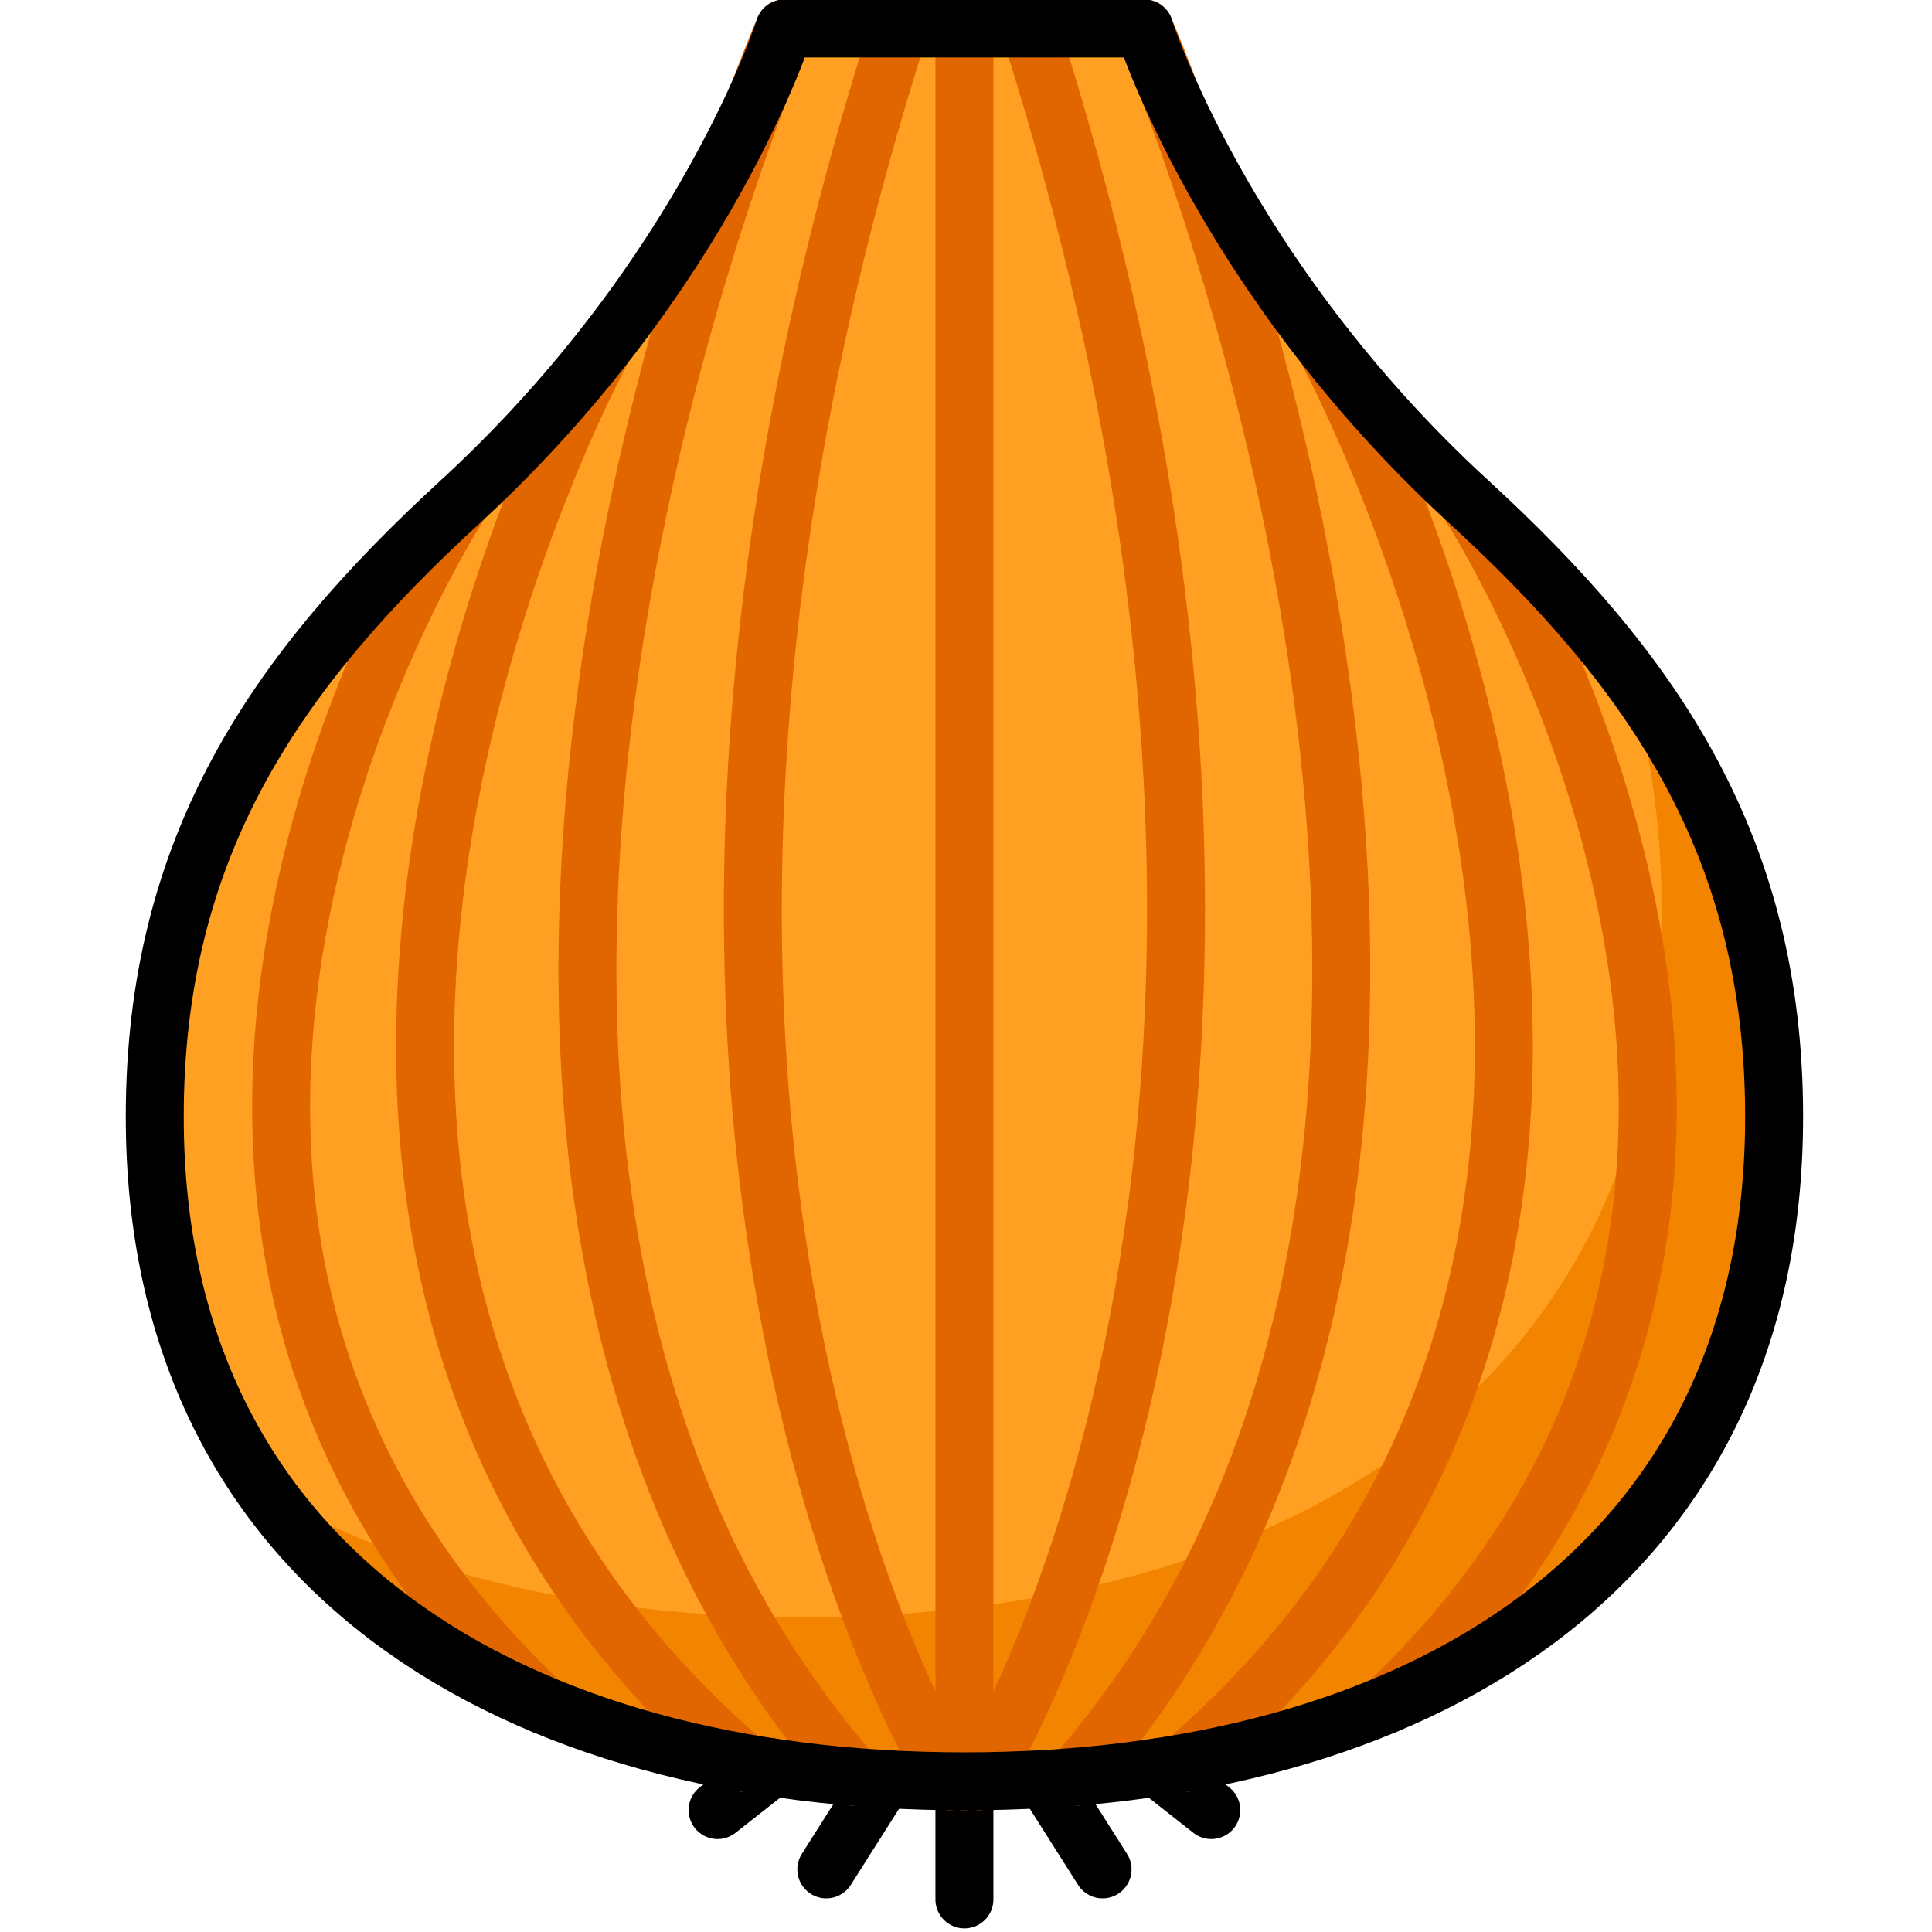
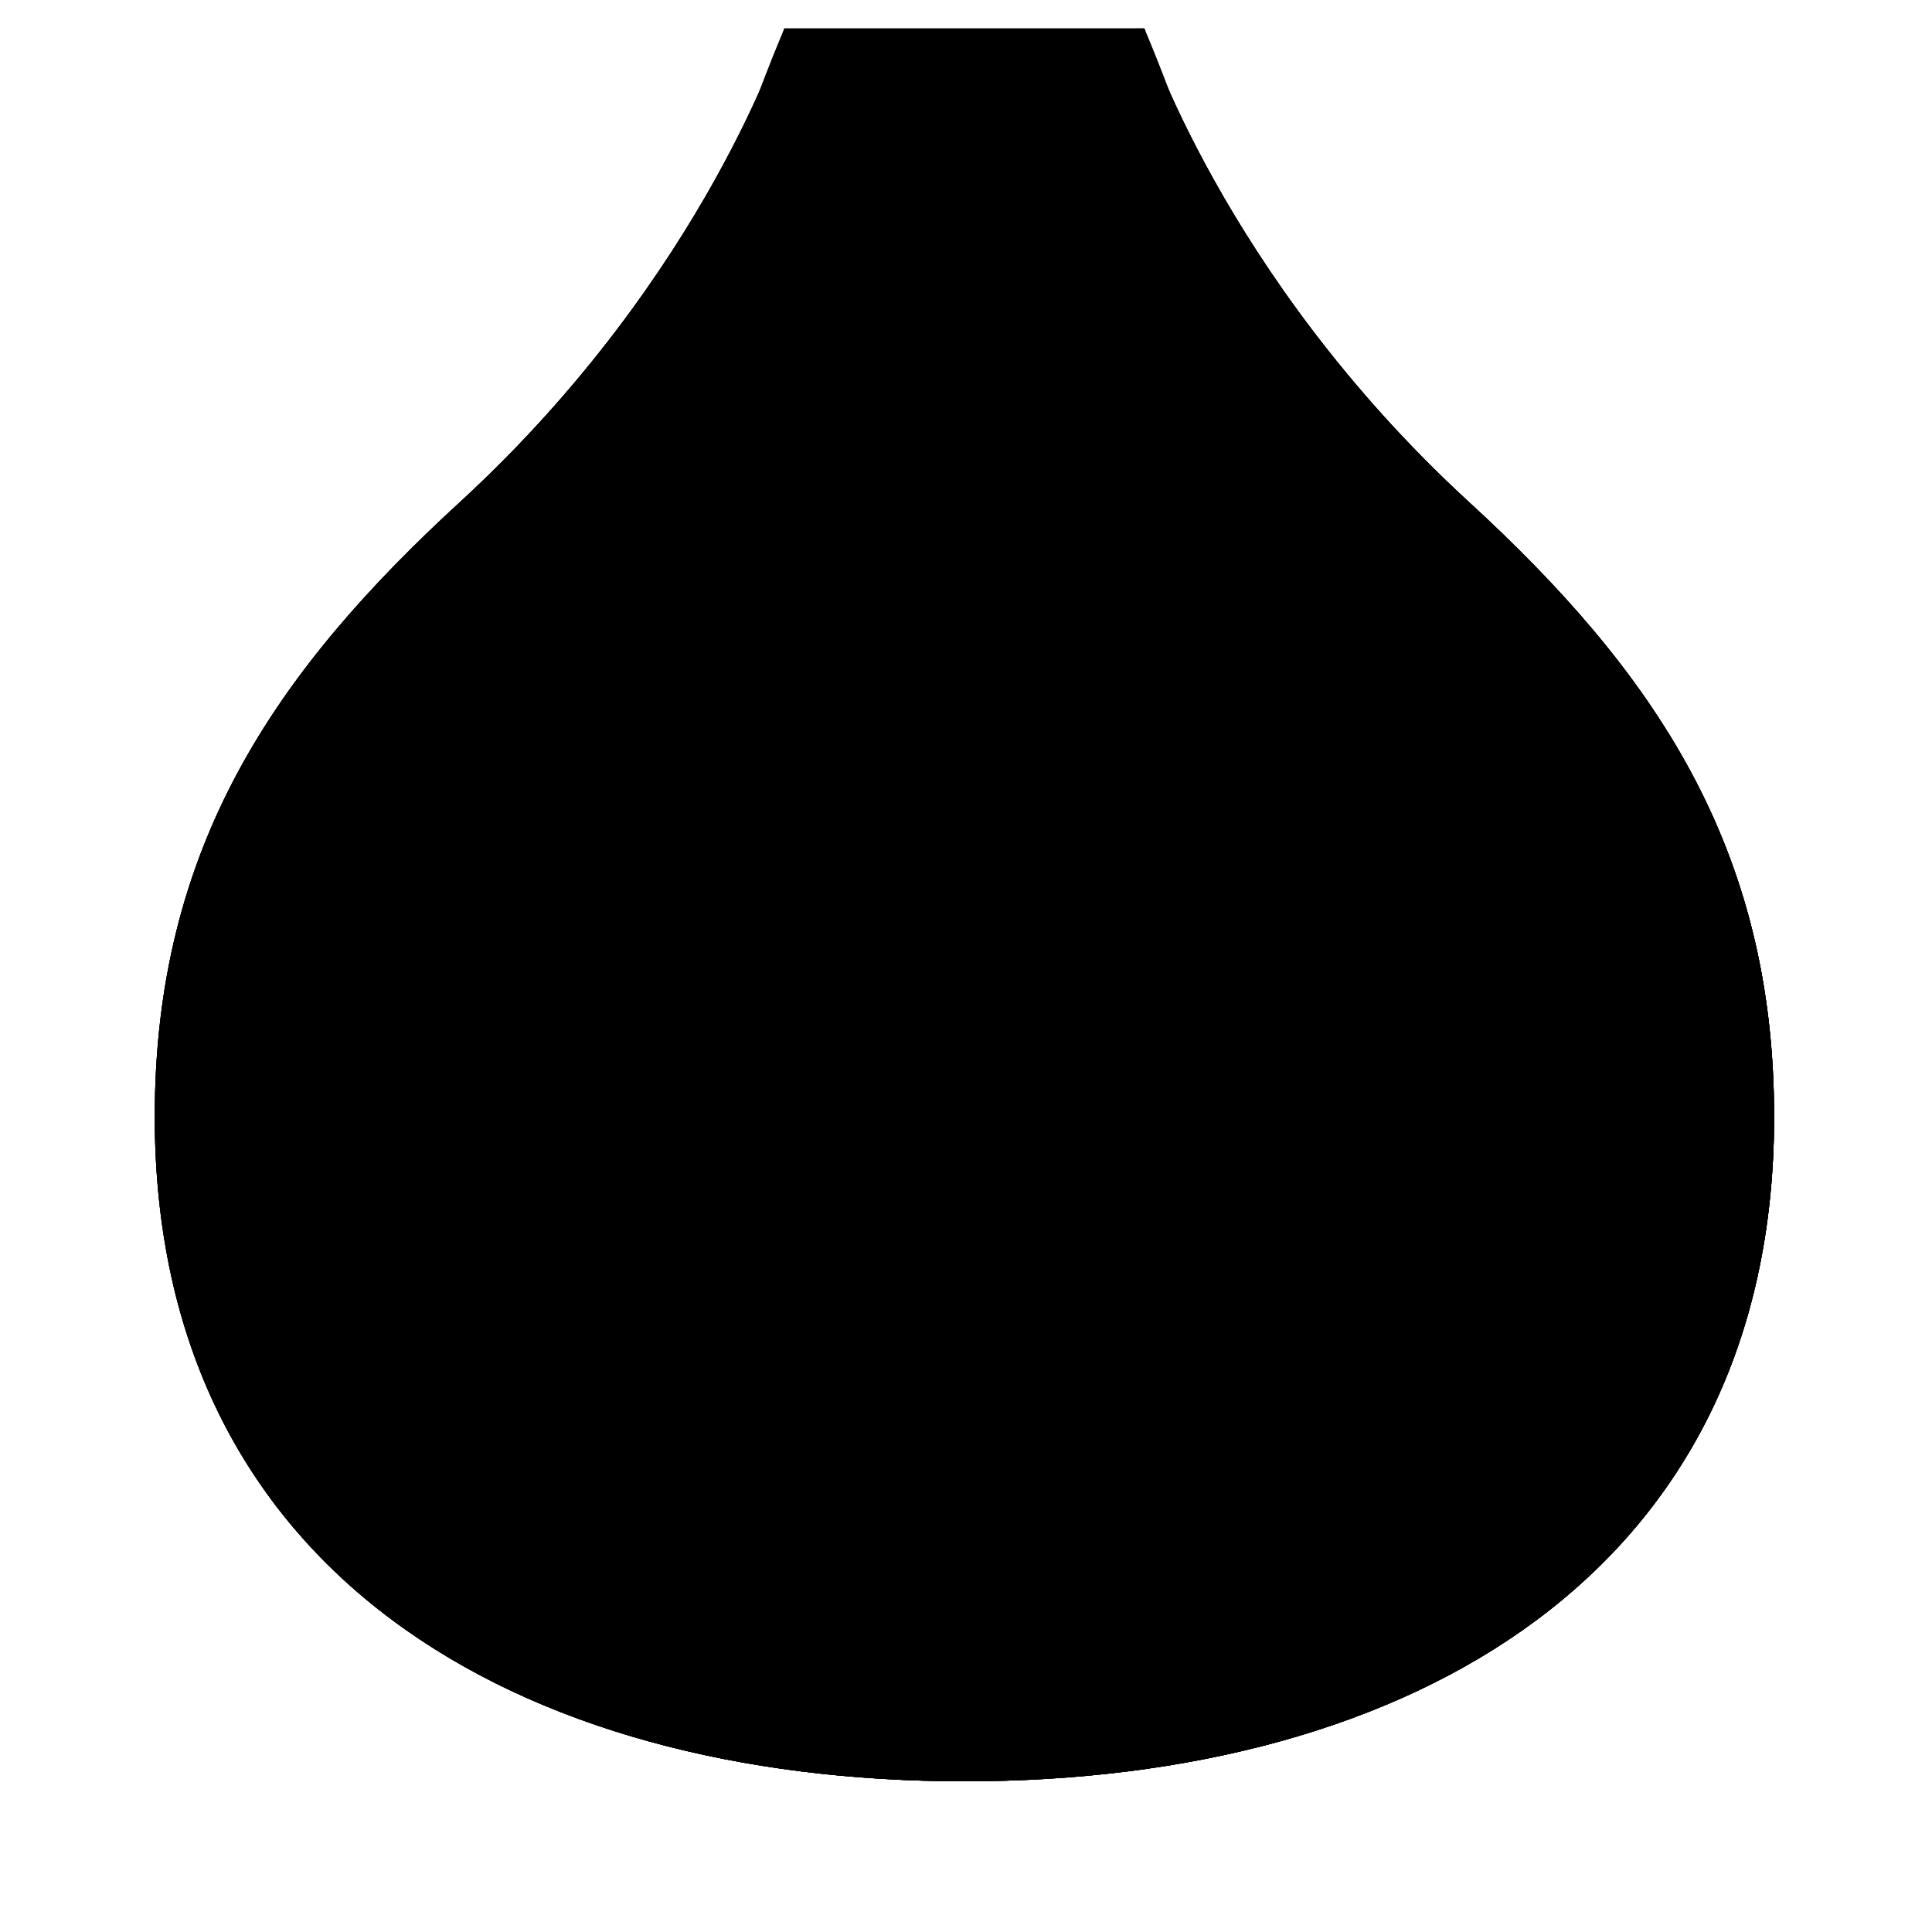
<svg xmlns="http://www.w3.org/2000/svg" viewBox="0 0 500 500">
-   <defs>
-     <style>
-       .onion1 {
-         fill: #ffa022;
-       }
- 
-       .onion2 {
-         fill: #f28400;
-       }
- 
-       .onion3,
-       .onion4 {
-         fill: none;
-         stroke-linecap: round;
-         stroke-linejoin: round;
-         stroke-width: 15px;
-       }
- 
-       .onion3 {
-         stroke: #000;
-       }
- 
-       .onion4 {
-         stroke: #e26600;
-       }
-     </style>
-   </defs>
  <path class="onion1" d="M249.59,461c115.73,0,209.55-54.15,209.55-172,0-69.77-31.06-115.24-79.46-159.53C316.25,71,296.15,7.37,296.15,7.37H203S182.94,71,119.51,129.5C71.11,173.79,40.05,219.26,40.05,289,40.05,406.87,133.87,461,249.59,461Z" />
  <path class="onion1" d="M249.59,461c115.73,0,209.55-54.15,209.55-172,0-69.77-31.06-115.24-79.46-159.53C316.25,71,296.15,7.37,296.15,7.37H203S182.94,71,119.51,129.5C71.11,173.79,40.05,219.26,40.05,289,40.05,406.87,133.87,461,249.59,461Z" />
  <path class="onion2" d="M421.14,174.19c5.8,18.6,8.92,38.93,8.92,61.69,0,125.15-99.63,182.65-222.53,182.65C155.14,418.53,107,408.07,69,386.38,105.39,437.07,172.64,461,249.59,461c115.73,0,209.55-54.15,209.55-172C459.14,242.1,445.07,206.17,421.14,174.19Z" />
  <path class="onion2" d="M298.13,12.86c-1.36-3.53-2-5.49-2-5.49h-1.91C295.5,9.19,296.79,11,298.13,12.86Z" />
  <line class="onion3" x1="249.59" y1="461.02" x2="249.59" y2="491.57" />
  <line class="onion3" x1="213.85" y1="483.8" x2="228.67" y2="460.42" />
  <line class="onion3" x1="185.71" y1="468.45" x2="199.73" y2="457.41" />
  <line class="onion3" x1="285.34" y1="483.8" x2="270.52" y2="460.42" />
  <line class="onion3" x1="313.48" y1="468.45" x2="299.46" y2="457.41" />
  <path class="onion4" d="M119.51,129.5S1.5,309.39,140.45,441.23" />
  <path class="onion4" d="M156.3,89.64S31,317,192.72,456.26" />
  <path class="onion4" d="M203,7.37s-126,287.77,18.22,452.53" />
  <path class="onion4" d="M245.81,461S140.45,296.09,232.67,7.37" />
  <path class="onion4" d="M379.68,129.5s118,179.89-20.94,311.73" />
  <path class="onion4" d="M342.89,89.64S468.23,317,306.47,456.26" />
  <path class="onion4" d="M296.15,7.37s126,287.77-18.22,452.53" />
  <path class="onion4" d="M253.38,461S358.74,296.09,266.52,7.37" />
  <line class="onion4" x1="249.59" y1="7.37" x2="249.59" y2="461.02" />
  <path class="onion3" d="M249.59,461c115.73,0,209.55-54.15,209.55-172,0-69.77-31.06-115.24-79.46-159.53C316.25,71,296.15,7.37,296.15,7.37H203S182.94,71,119.51,129.5C71.11,173.79,40.05,219.26,40.05,289,40.05,406.87,133.87,461,249.59,461Z" />
</svg>
